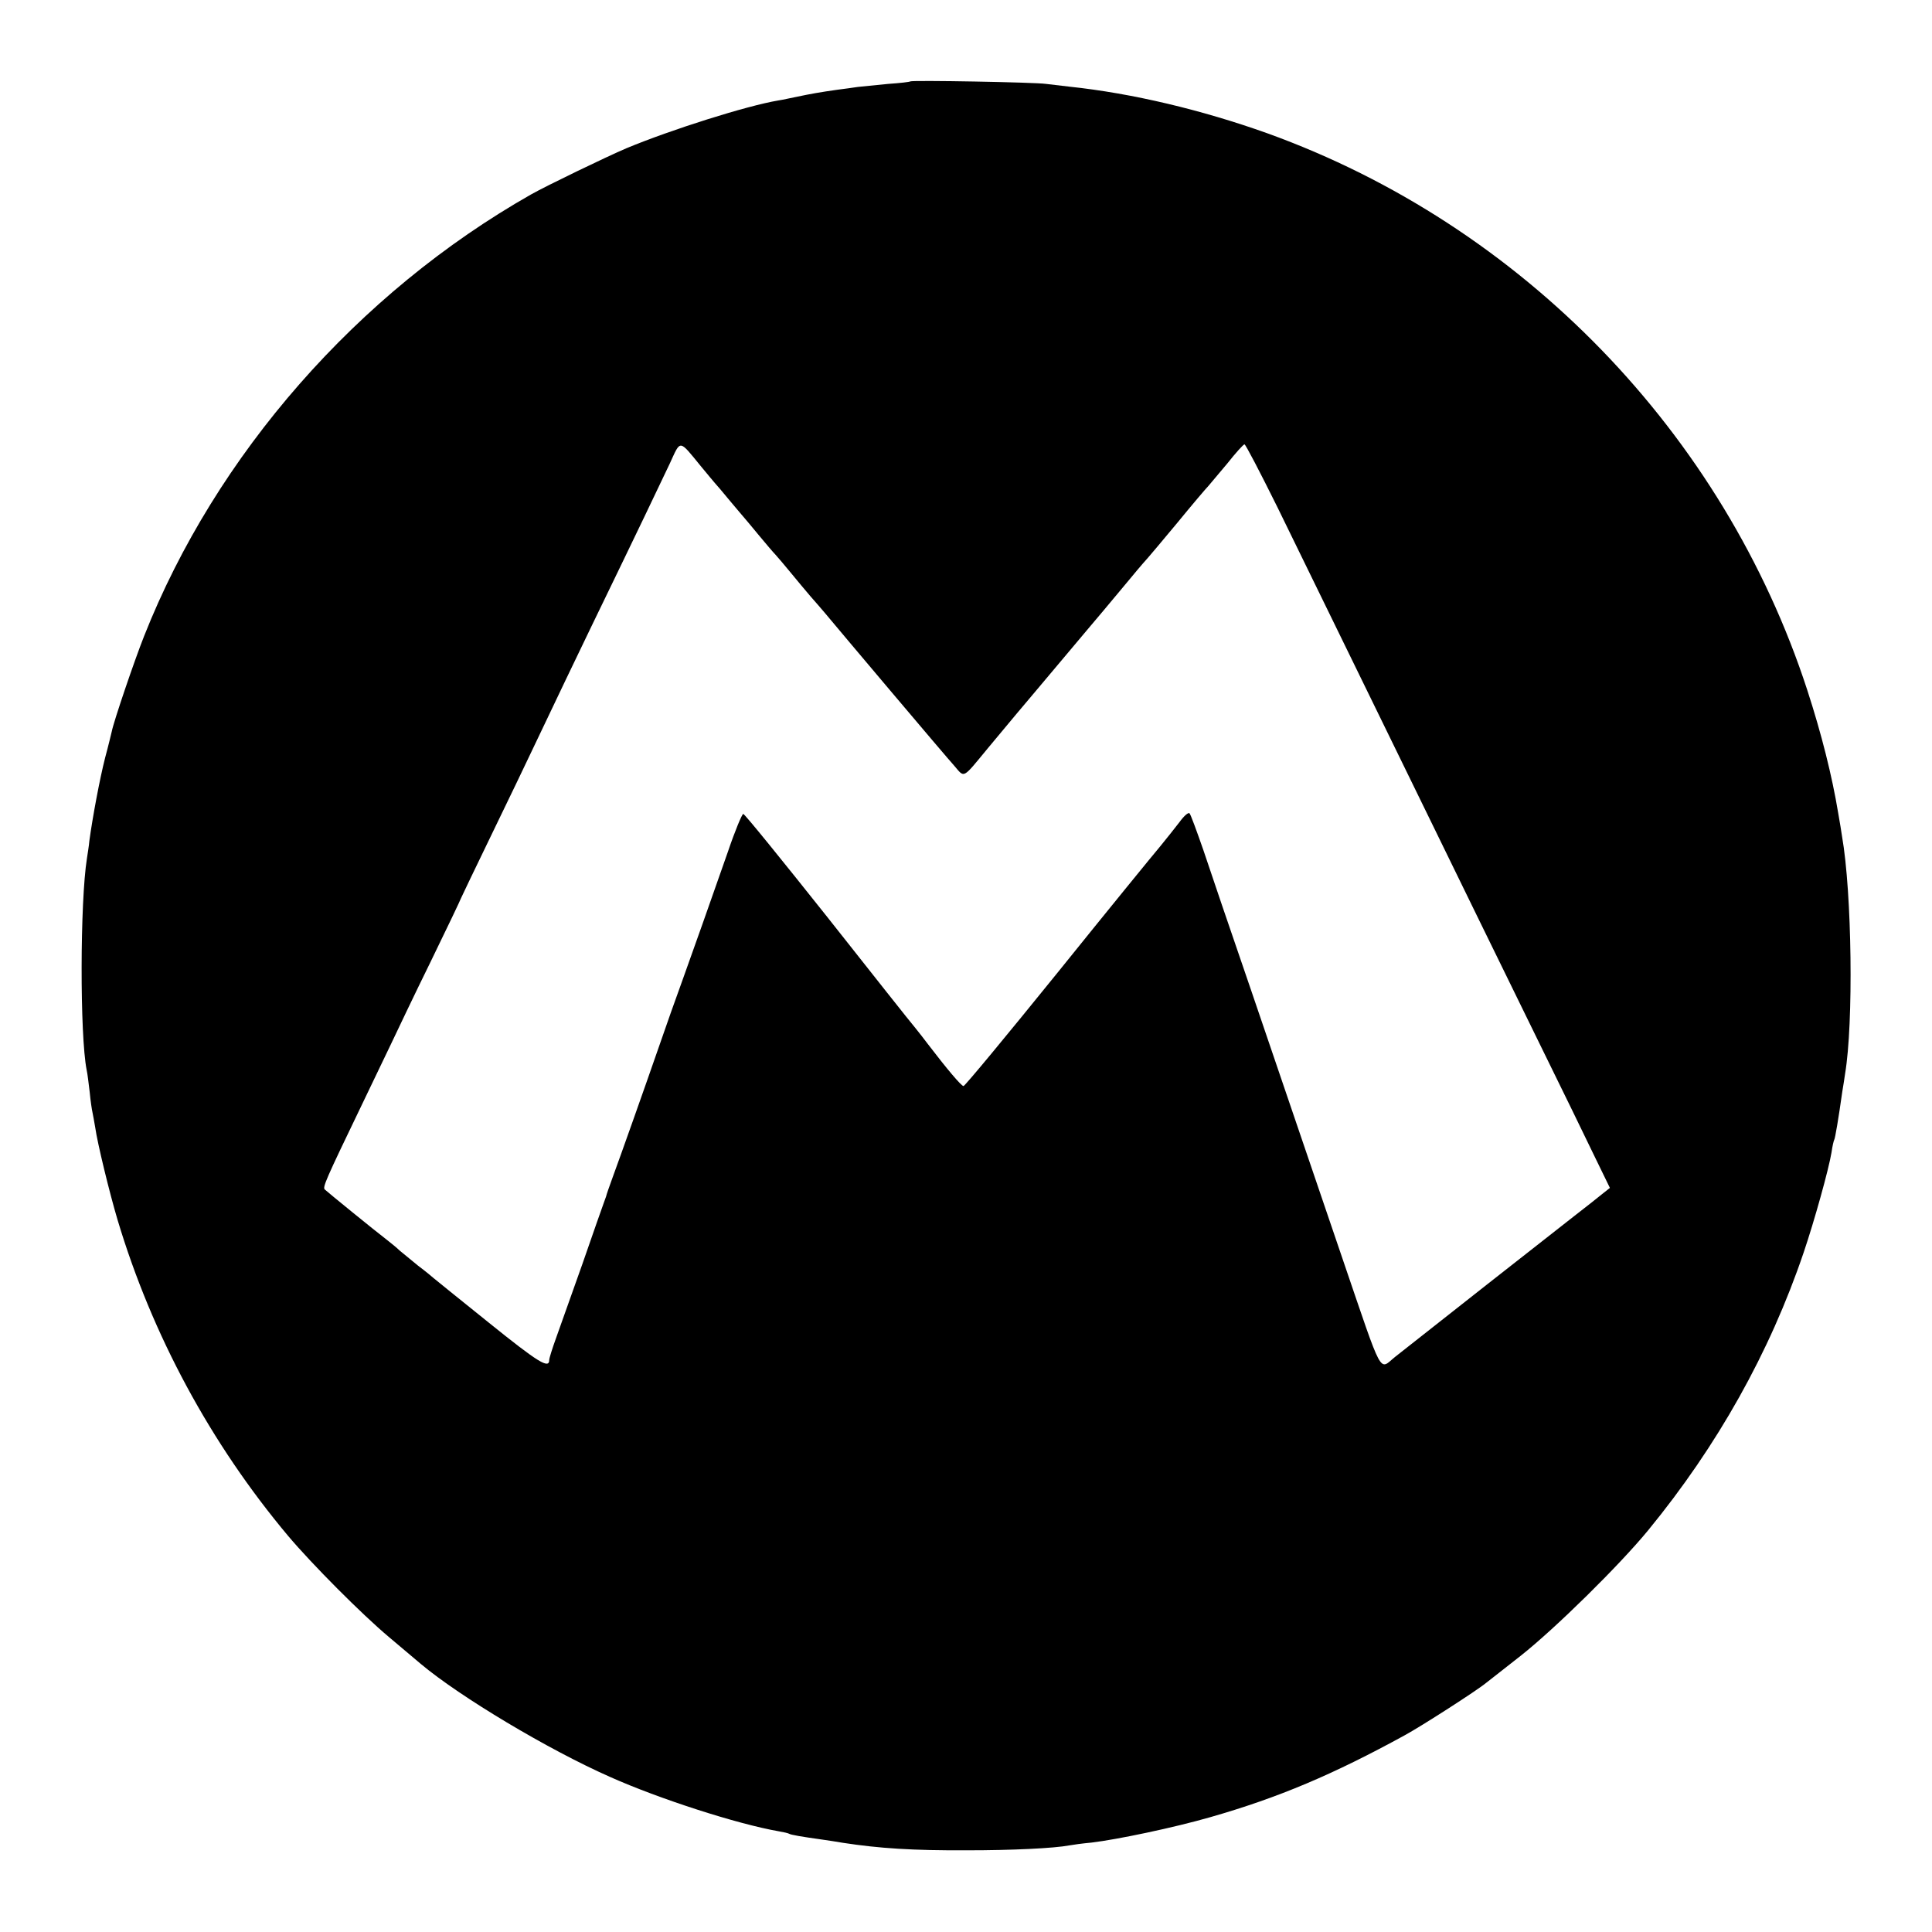
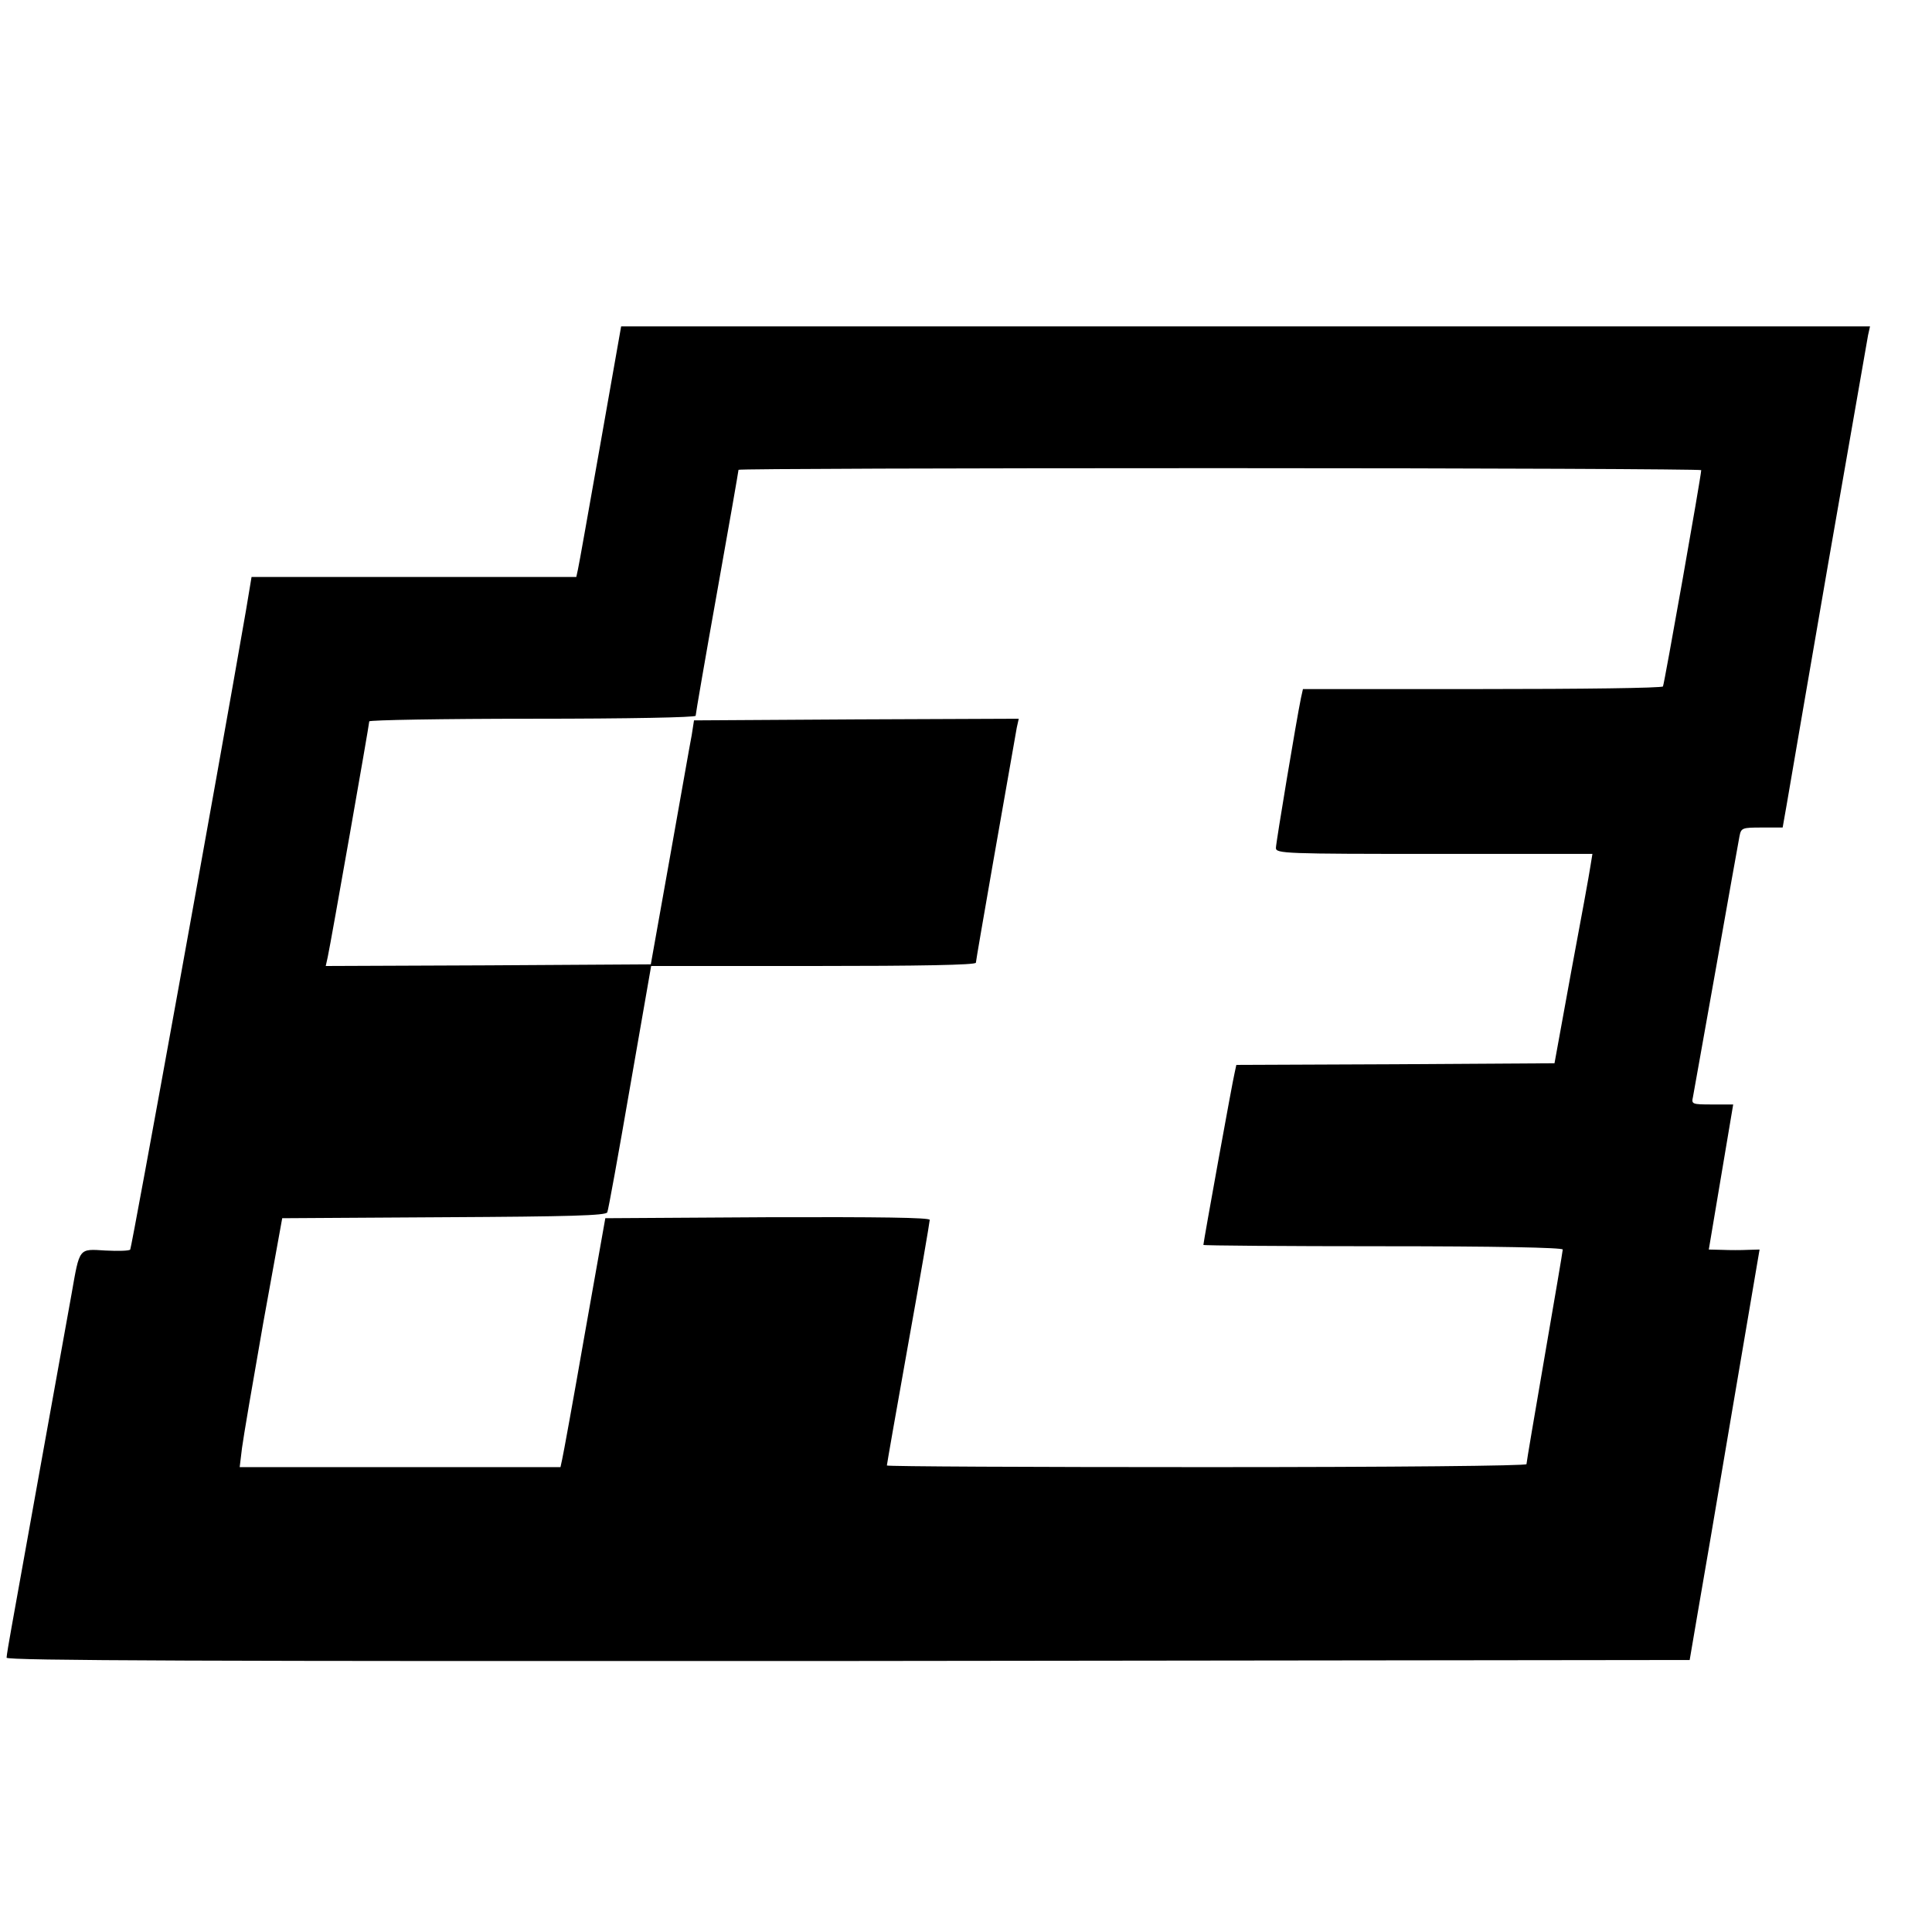
- <svg xmlns="http://www.w3.org/2000/svg" version="1.0" width="700pt" height="700pt" viewBox="0 0 700 700" preserveAspectRatio="xMidYMid meet">
-   <g transform="translate(0,700) scale(0.1,-0.1)" fill="#000000" stroke="none">
-     <path d="M3298 6705 c-2 -2 -37 -6 -80 -9 -42 -4 -91 -9 -110 -11 -18 -3 -51 -7 -73 -10 -64 -9 -97 -15 -145 -25 -25 -5 -56 -12 -70 -14 -114 -19 -389 -106 -550 -173 -75 -32 -290 -136 -345 -167 -629 -357 -1143 -943 -1403 -1601 -36 -91 -110 -309 -117 -345 -2 -8 -12 -51 -24 -95 -20 -78 -46 -219 -57 -300 -2 -22 -7 -51 -9 -65 -25 -156 -26 -641 -1 -767 3 -12 7 -48 11 -80 3 -32 8 -65 10 -73 2 -8 6 -33 10 -55 8 -57 51 -234 81 -335 125 -417 337 -810 618 -1145 87 -103 267 -284 366 -367 52 -44 104 -88 115 -97 142 -119 461 -310 685 -409 179 -80 462 -171 611 -197 18 -3 35 -7 38 -9 6 -4 47 -11 119 -21 20 -3 55 -8 77 -12 131 -20 252 -28 450 -27 159 0 313 7 371 18 10 2 46 7 79 10 93 11 298 54 430 92 248 71 446 155 705 297 59 32 263 163 295 190 11 8 67 53 125 98 124 98 357 327 462 455 250 305 440 643 563 1006 39 115 91 302 101 363 3 22 8 43 10 46 3 5 15 74 29 174 4 22 8 51 10 64 31 183 25 656 -11 861 -2 14 -8 52 -14 85 -22 133 -60 285 -112 445 -303 930 -1033 1684 -1956 2017 -238 85 -490 145 -717 169 -27 3 -66 8 -85 10 -39 6 -487 14 -492 9z m-758 -1395 c25 -30 47 -57 50 -60 3 -3 28 -32 55 -65 28 -33 52 -62 55 -65 3 -3 25 -30 50 -60 25 -30 52 -62 60 -70 8 -9 33 -38 55 -65 22 -27 54 -65 71 -85 17 -19 40 -46 52 -60 54 -65 438 -520 469 -554 39 -45 28 -51 123 64 34 41 79 95 100 120 21 25 93 110 160 190 67 80 139 165 160 190 21 25 64 77 96 115 32 39 61 72 64 75 3 3 50 59 105 125 54 66 105 126 113 134 7 8 38 45 69 82 30 38 58 69 62 69 4 0 57 -102 119 -227 318 -652 423 -865 507 -1038 163 -334 289 -592 440 -900 81 -165 172 -351 202 -414 l56 -115 -29 -23 c-16 -13 -60 -48 -99 -78 -63 -49 -562 -441 -650 -511 -60 -48 -41 -83 -191 356 -143 420 -212 622 -332 975 -72 209 -149 436 -172 505 -24 69 -46 129 -50 133 -4 5 -20 -9 -36 -31 -16 -21 -48 -61 -70 -88 -23 -27 -191 -233 -373 -459 -182 -225 -335 -410 -340 -410 -8 0 -61 63 -129 152 -12 16 -33 43 -46 59 -14 16 -157 197 -319 402 -163 205 -299 373 -304 373 -4 1 -30 -61 -56 -138 -77 -219 -112 -319 -162 -458 -26 -71 -64 -179 -85 -240 -52 -150 -143 -407 -170 -480 -12 -33 -23 -64 -24 -70 -2 -5 -6 -17 -9 -25 -3 -8 -38 -107 -77 -220 -40 -113 -83 -234 -96 -270 -13 -36 -24 -71 -24 -77 0 -34 -38 -11 -218 134 -108 87 -199 160 -202 163 -3 3 -27 23 -55 44 -27 22 -57 47 -67 55 -9 9 -31 27 -49 41 -37 28 -209 168 -222 180 -9 8 2 33 133 305 40 83 88 183 107 223 19 40 83 175 144 299 60 123 109 226 109 228 0 1 50 105 111 231 61 126 129 267 151 314 94 197 149 313 213 445 163 336 248 514 282 586 40 87 32 88 113 -11z" />
+ <svg xmlns="http://www.w3.org/2000/svg" version="1.0" width="586pt" height="586pt" viewBox="0 0 586 586" preserveAspectRatio="xMidYMid meet">
+   <g transform="translate(0,586) scale(0.1,-0.1)" fill="#000000" stroke="none">
+     <path d="M1821 4513 c-35 -197 -65 -368 -68 -380 l-5 -23 -492 0 -493 0 -17 -102 c-84 -485 -346 -1930 -351 -1938 -2 -4 -36 -5 -75 -3 -82 5 -78 10 -103 -132 -35 -192 -168 -934 -182 -1011 -8 -44 -15 -86 -15 -92 0 -9 604 -11 2553 -10 l2552 3 23 135 c13 74 61 354 106 622 l83 488 -36 -1 c-20 -1 -54 -1 -77 0 l-41 1 37 220 37 220 -64 0 c-61 0 -63 1 -58 23 2 12 34 189 70 392 36 204 68 382 71 398 5 26 8 27 68 27 l63 0 12 68 c6 37 63 366 126 732 64 366 118 677 121 693 l6 27 -1894 0 -1894 0 -63 -357z m3339 -79 c0 -17 -112 -649 -116 -656 -3 -5 -250 -8 -549 -8 l-543 0 -6 -27 c-14 -68 -76 -440 -76 -455 0 -17 29 -18 480 -18 l480 0 -6 -37 c-3 -21 -29 -164 -58 -318 l-51 -280 -483 -3 -482 -2 -5 -23 c-6 -23 -95 -515 -95 -523 0 -2 245 -4 545 -4 338 0 545 -4 545 -10 0 -5 -25 -151 -55 -325 -30 -174 -55 -321 -55 -326 0 -5 -396 -9 -970 -9 -533 0 -970 2 -970 5 0 3 29 169 65 370 36 200 65 369 65 375 0 7 -153 9 -492 8 l-492 -3 -63 -355 c-34 -195 -65 -365 -68 -377 l-5 -23 -487 0 -486 0 7 58 c4 31 33 201 64 377 l58 320 491 3 c380 2 492 5 495 15 3 6 34 177 69 380 l64 367 492 0 c320 0 493 3 493 10 0 8 98 567 124 713 l6 27 -493 -2 -492 -3 -7 -45 c-5 -25 -34 -191 -66 -370 l-58 -325 -493 -3 -493 -2 6 27 c10 46 126 706 126 715 0 4 223 8 495 8 293 0 495 4 495 9 0 5 29 174 65 375 36 201 65 368 65 371 0 3 657 5 1460 5 803 0 1460 -3 1460 -6z" />
  </g>
</svg>
